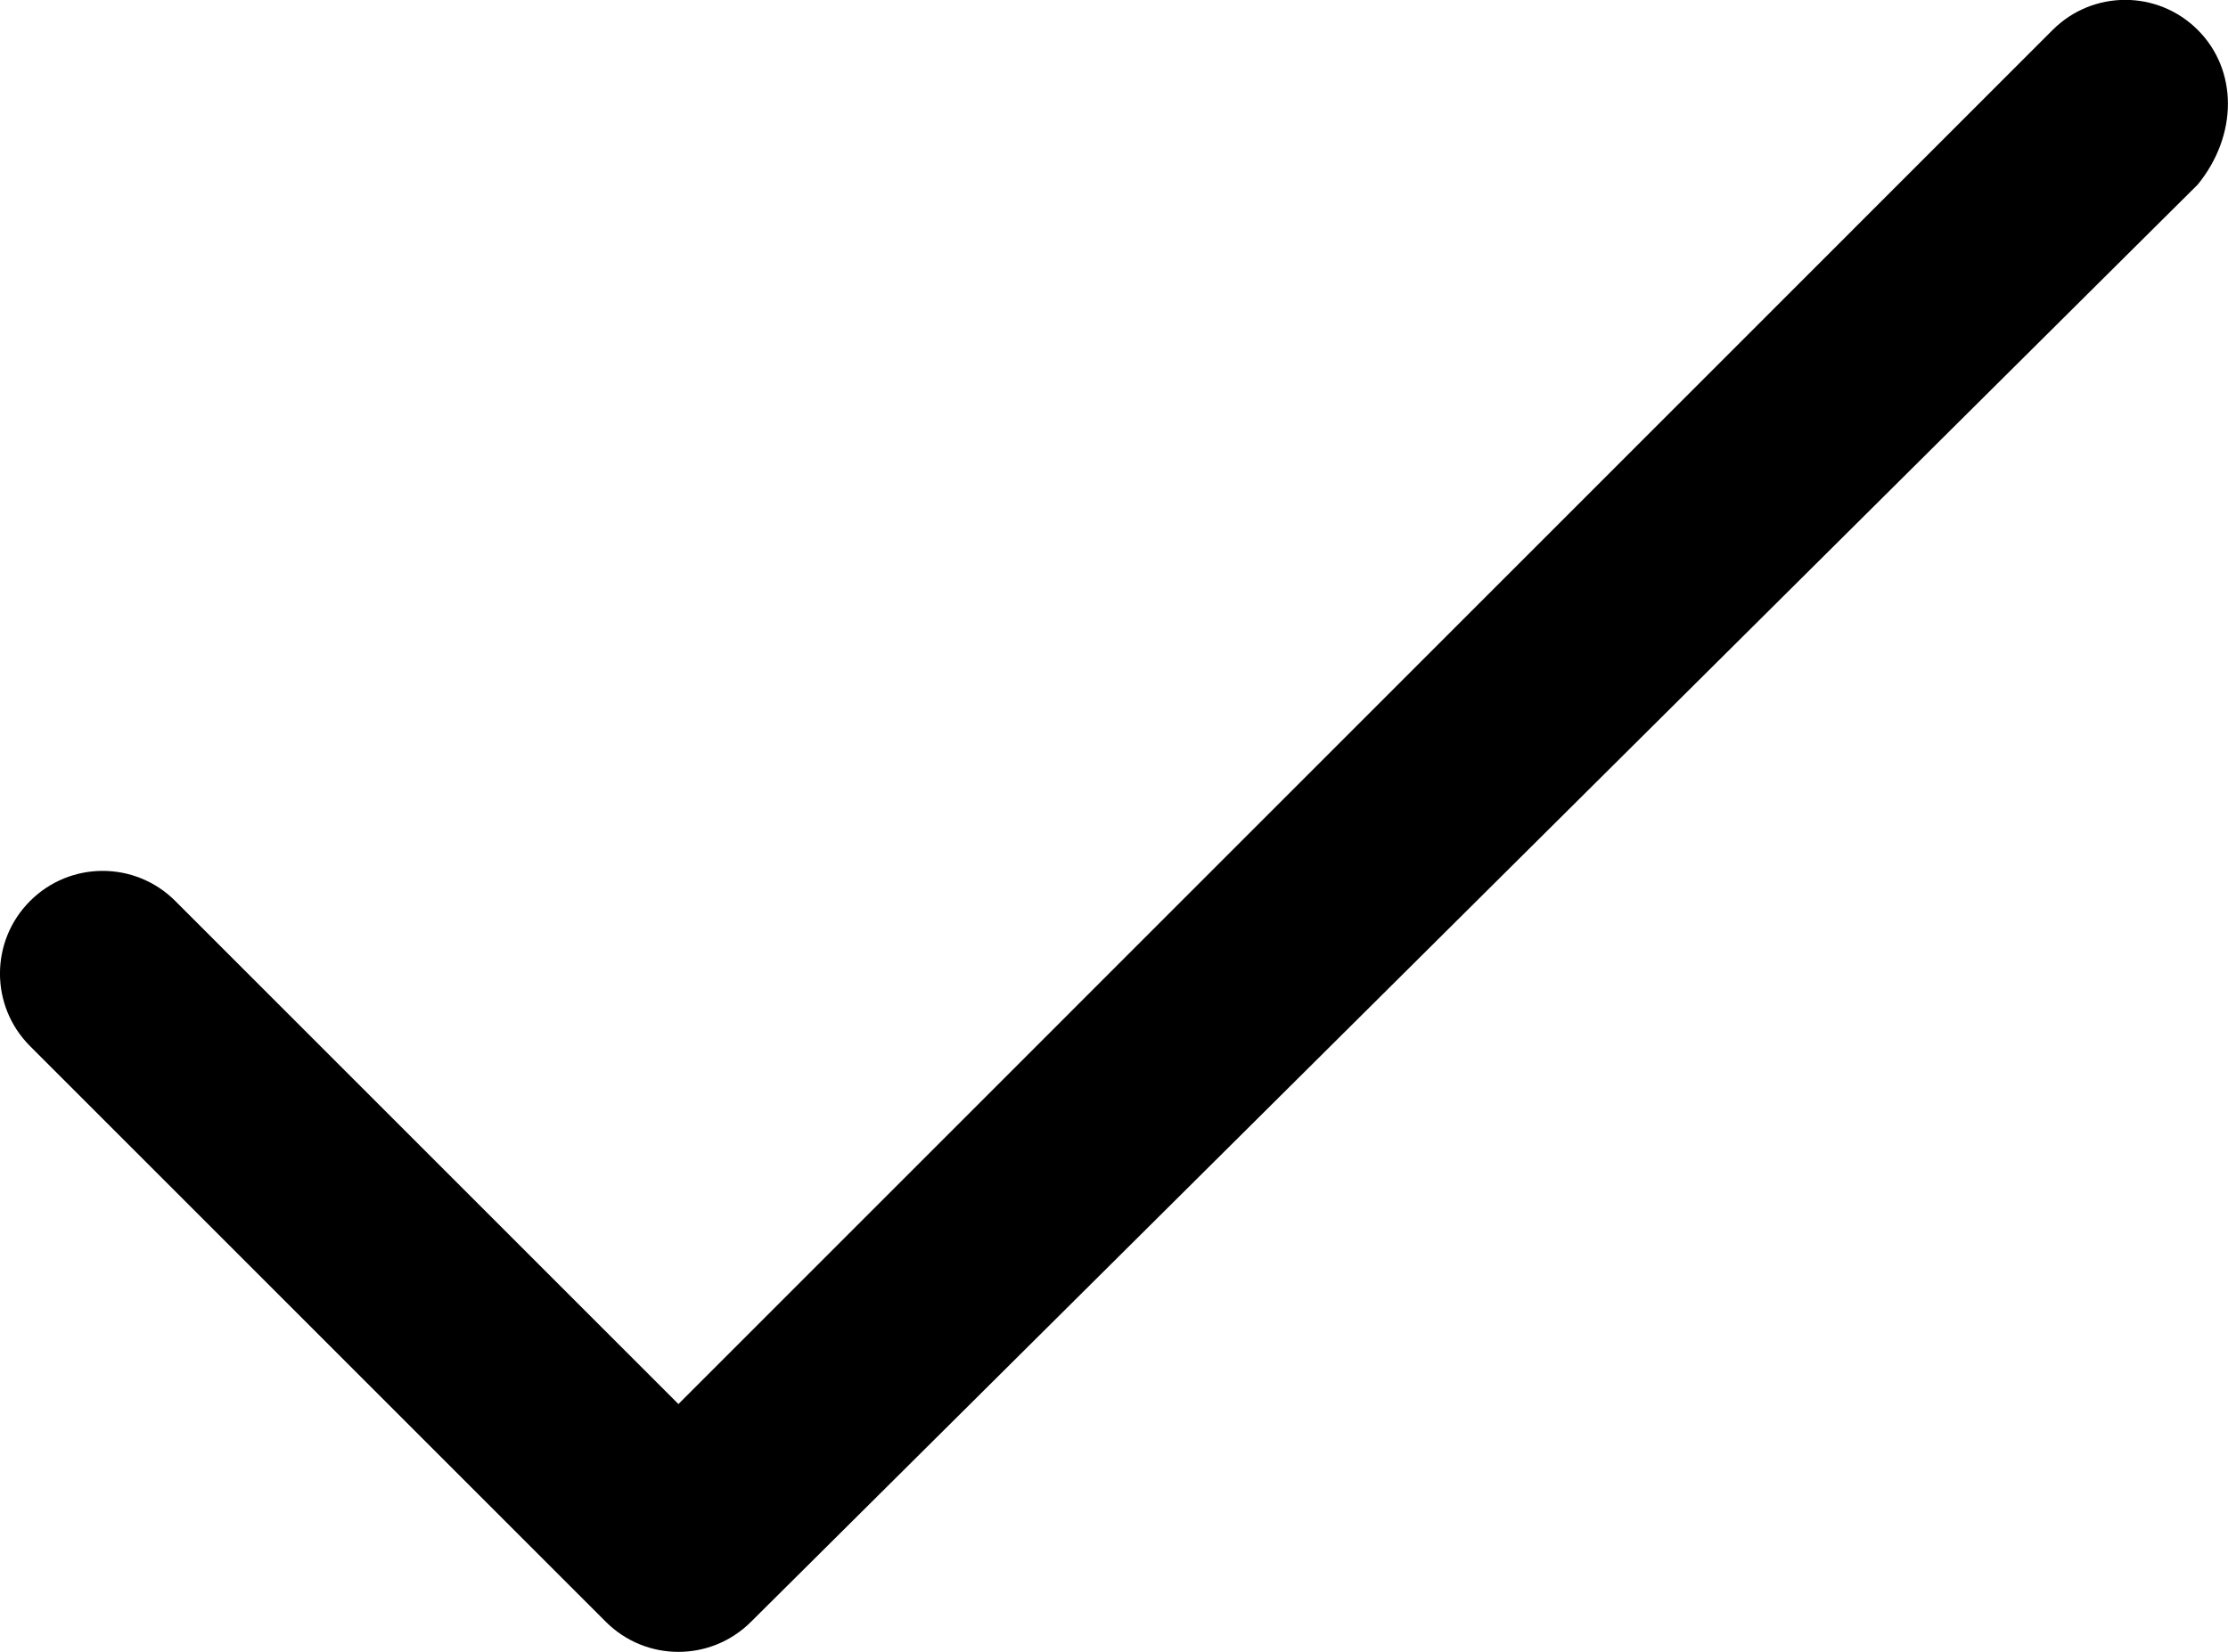
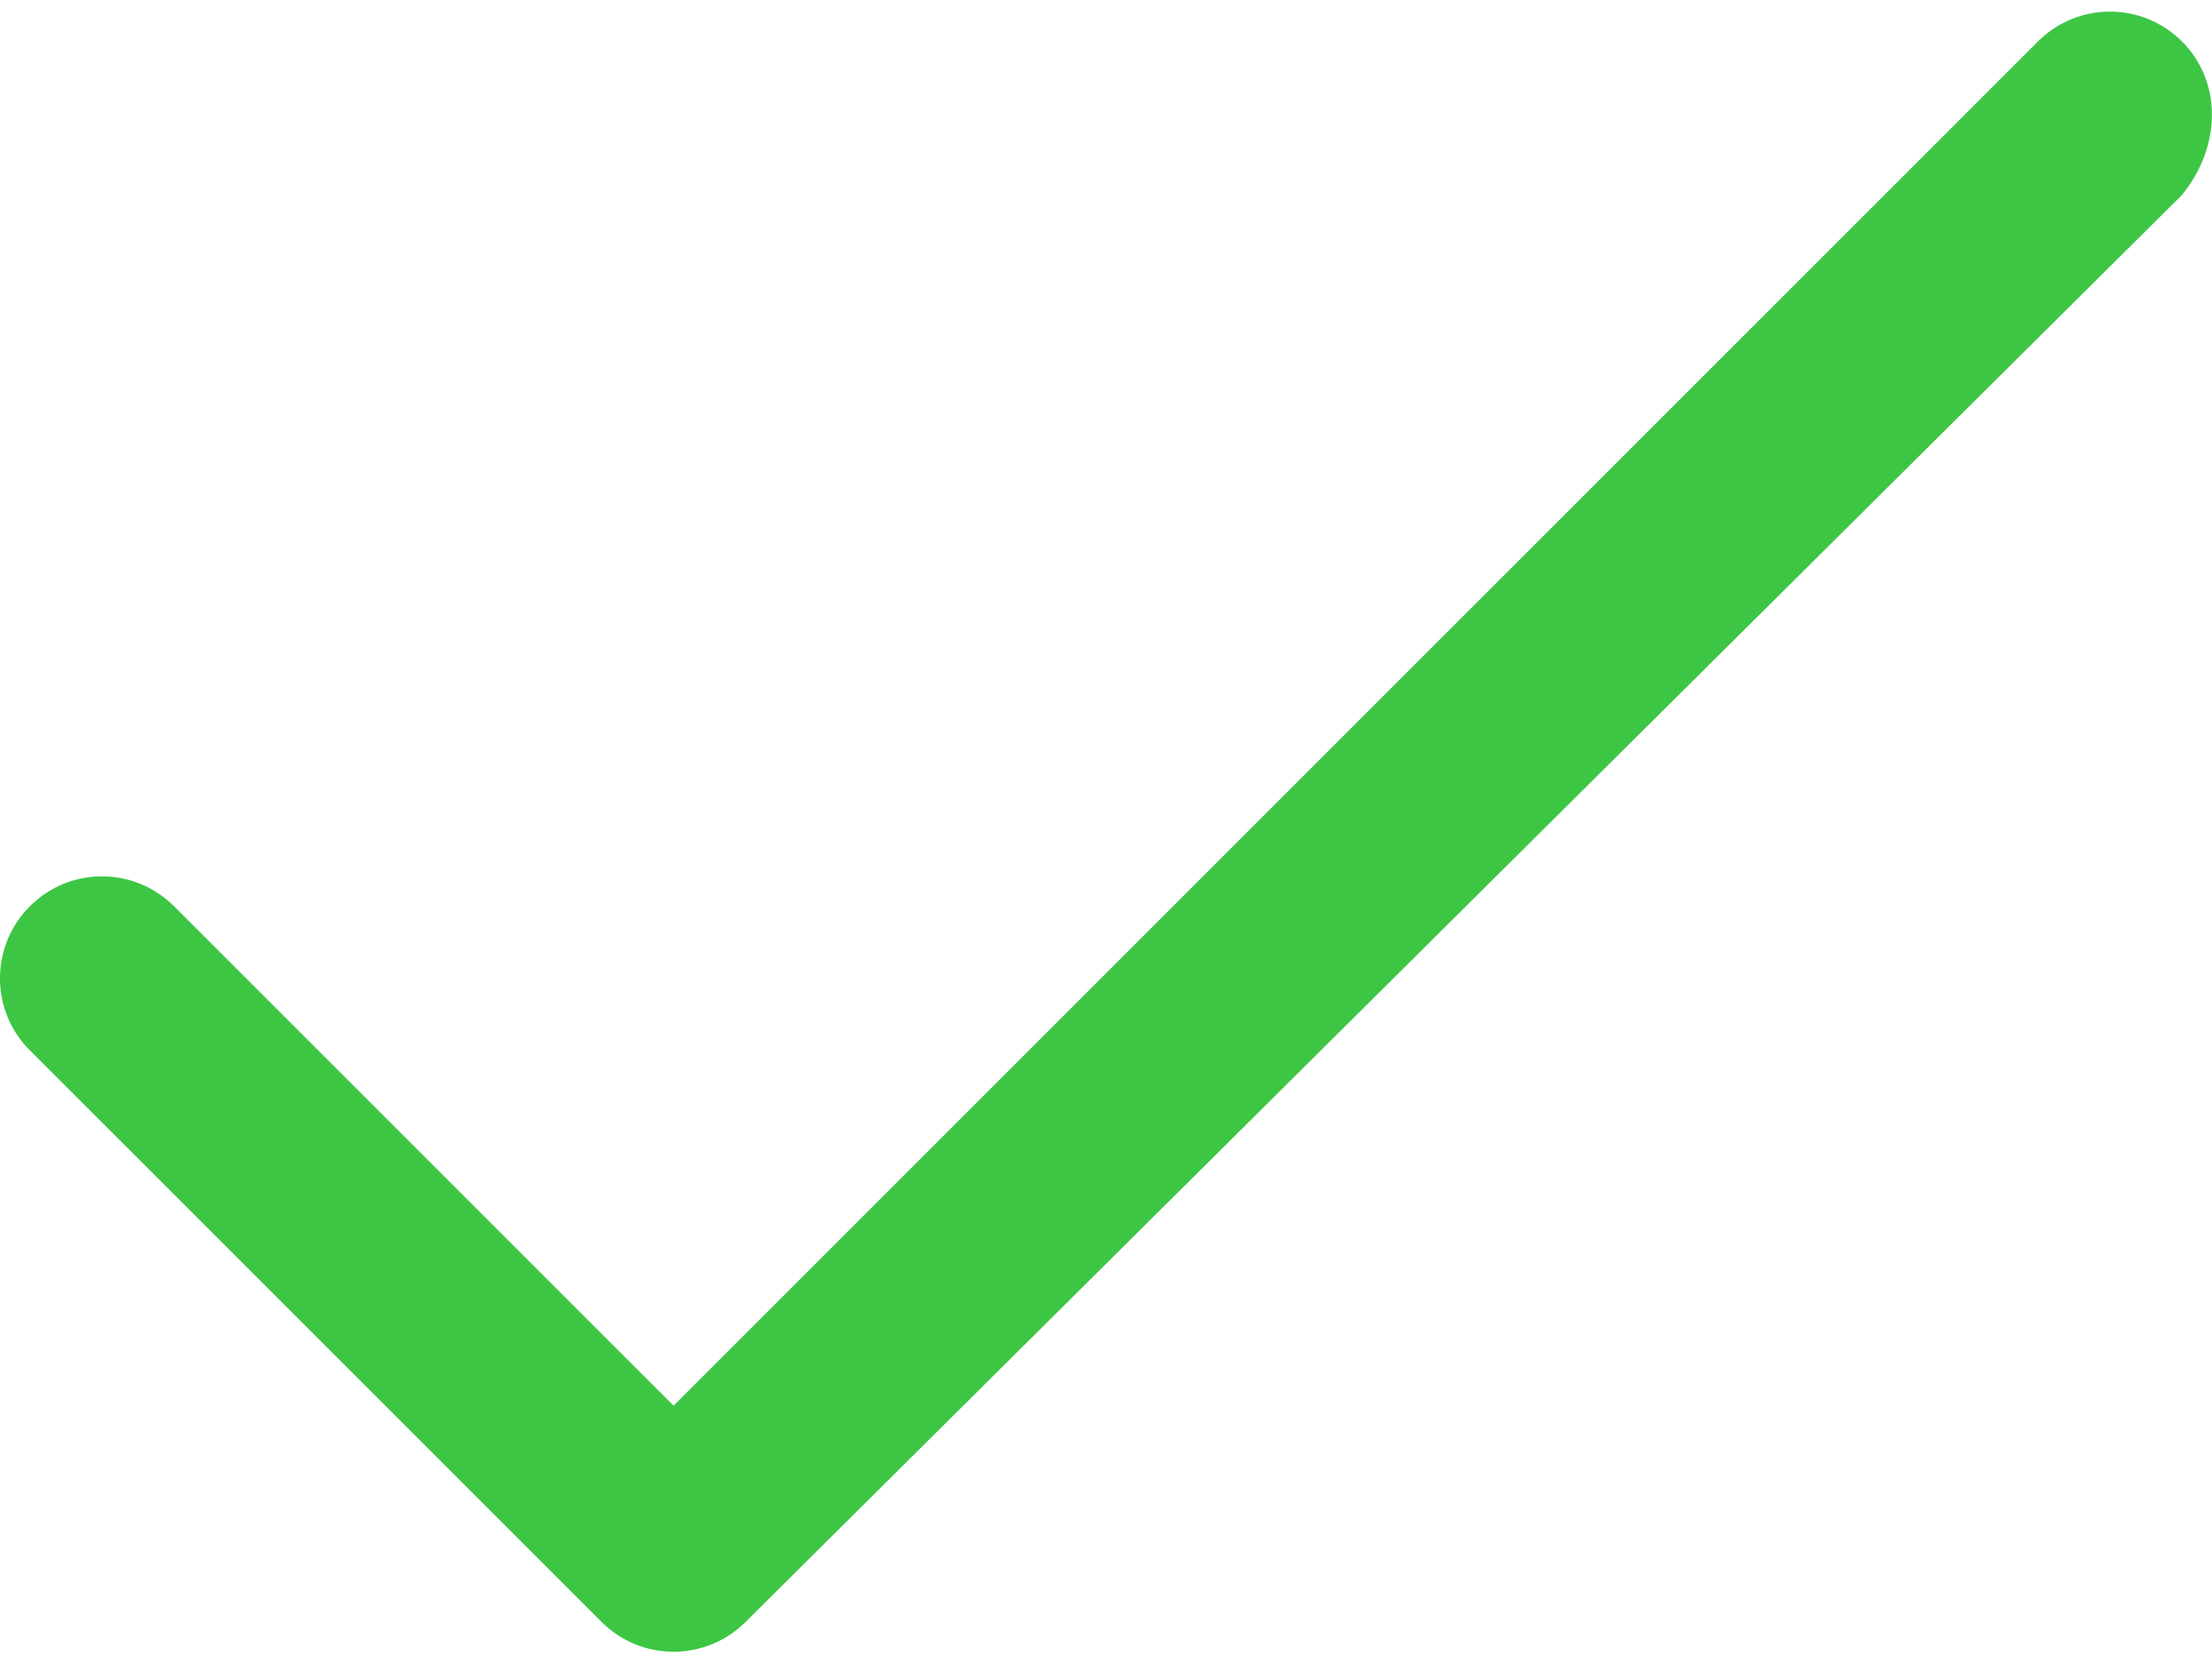
- <svg xmlns="http://www.w3.org/2000/svg" version="1.0" id="Layer_1" x="0px" y="0px" width="21.698px" height="16.09px" viewBox="-82.357 4.875 21.698 16.09" enable-background="new -82.357 4.875 21.698 16.09" xml:space="preserve">
+ <svg xmlns="http://www.w3.org/2000/svg" version="1.0" id="Layer_1" fill="#3dc644" x="0px" y="0px" width="30.698px" height="23.09px" viewBox="-82.357 4.875 21.698 16.09" enable-background="new -82.357 4.875 21.698 16.09" xml:space="preserve">
  <path d="M-60.953,5.167c-0.391-0.391-1.023-0.391-1.414,0L-75.75,18.551l-4.9-4.9c-0.391-0.391-1.023-0.391-1.414,0 s-0.391,1.023,0,1.414l5.607,5.607c0.195,0.195,0.451,0.293,0.707,0.293s0.512-0.098,0.707-0.293l14.09-14.0 C-60.562,6.191-60.562,5.558-60.953,5.167z" />
</svg>
